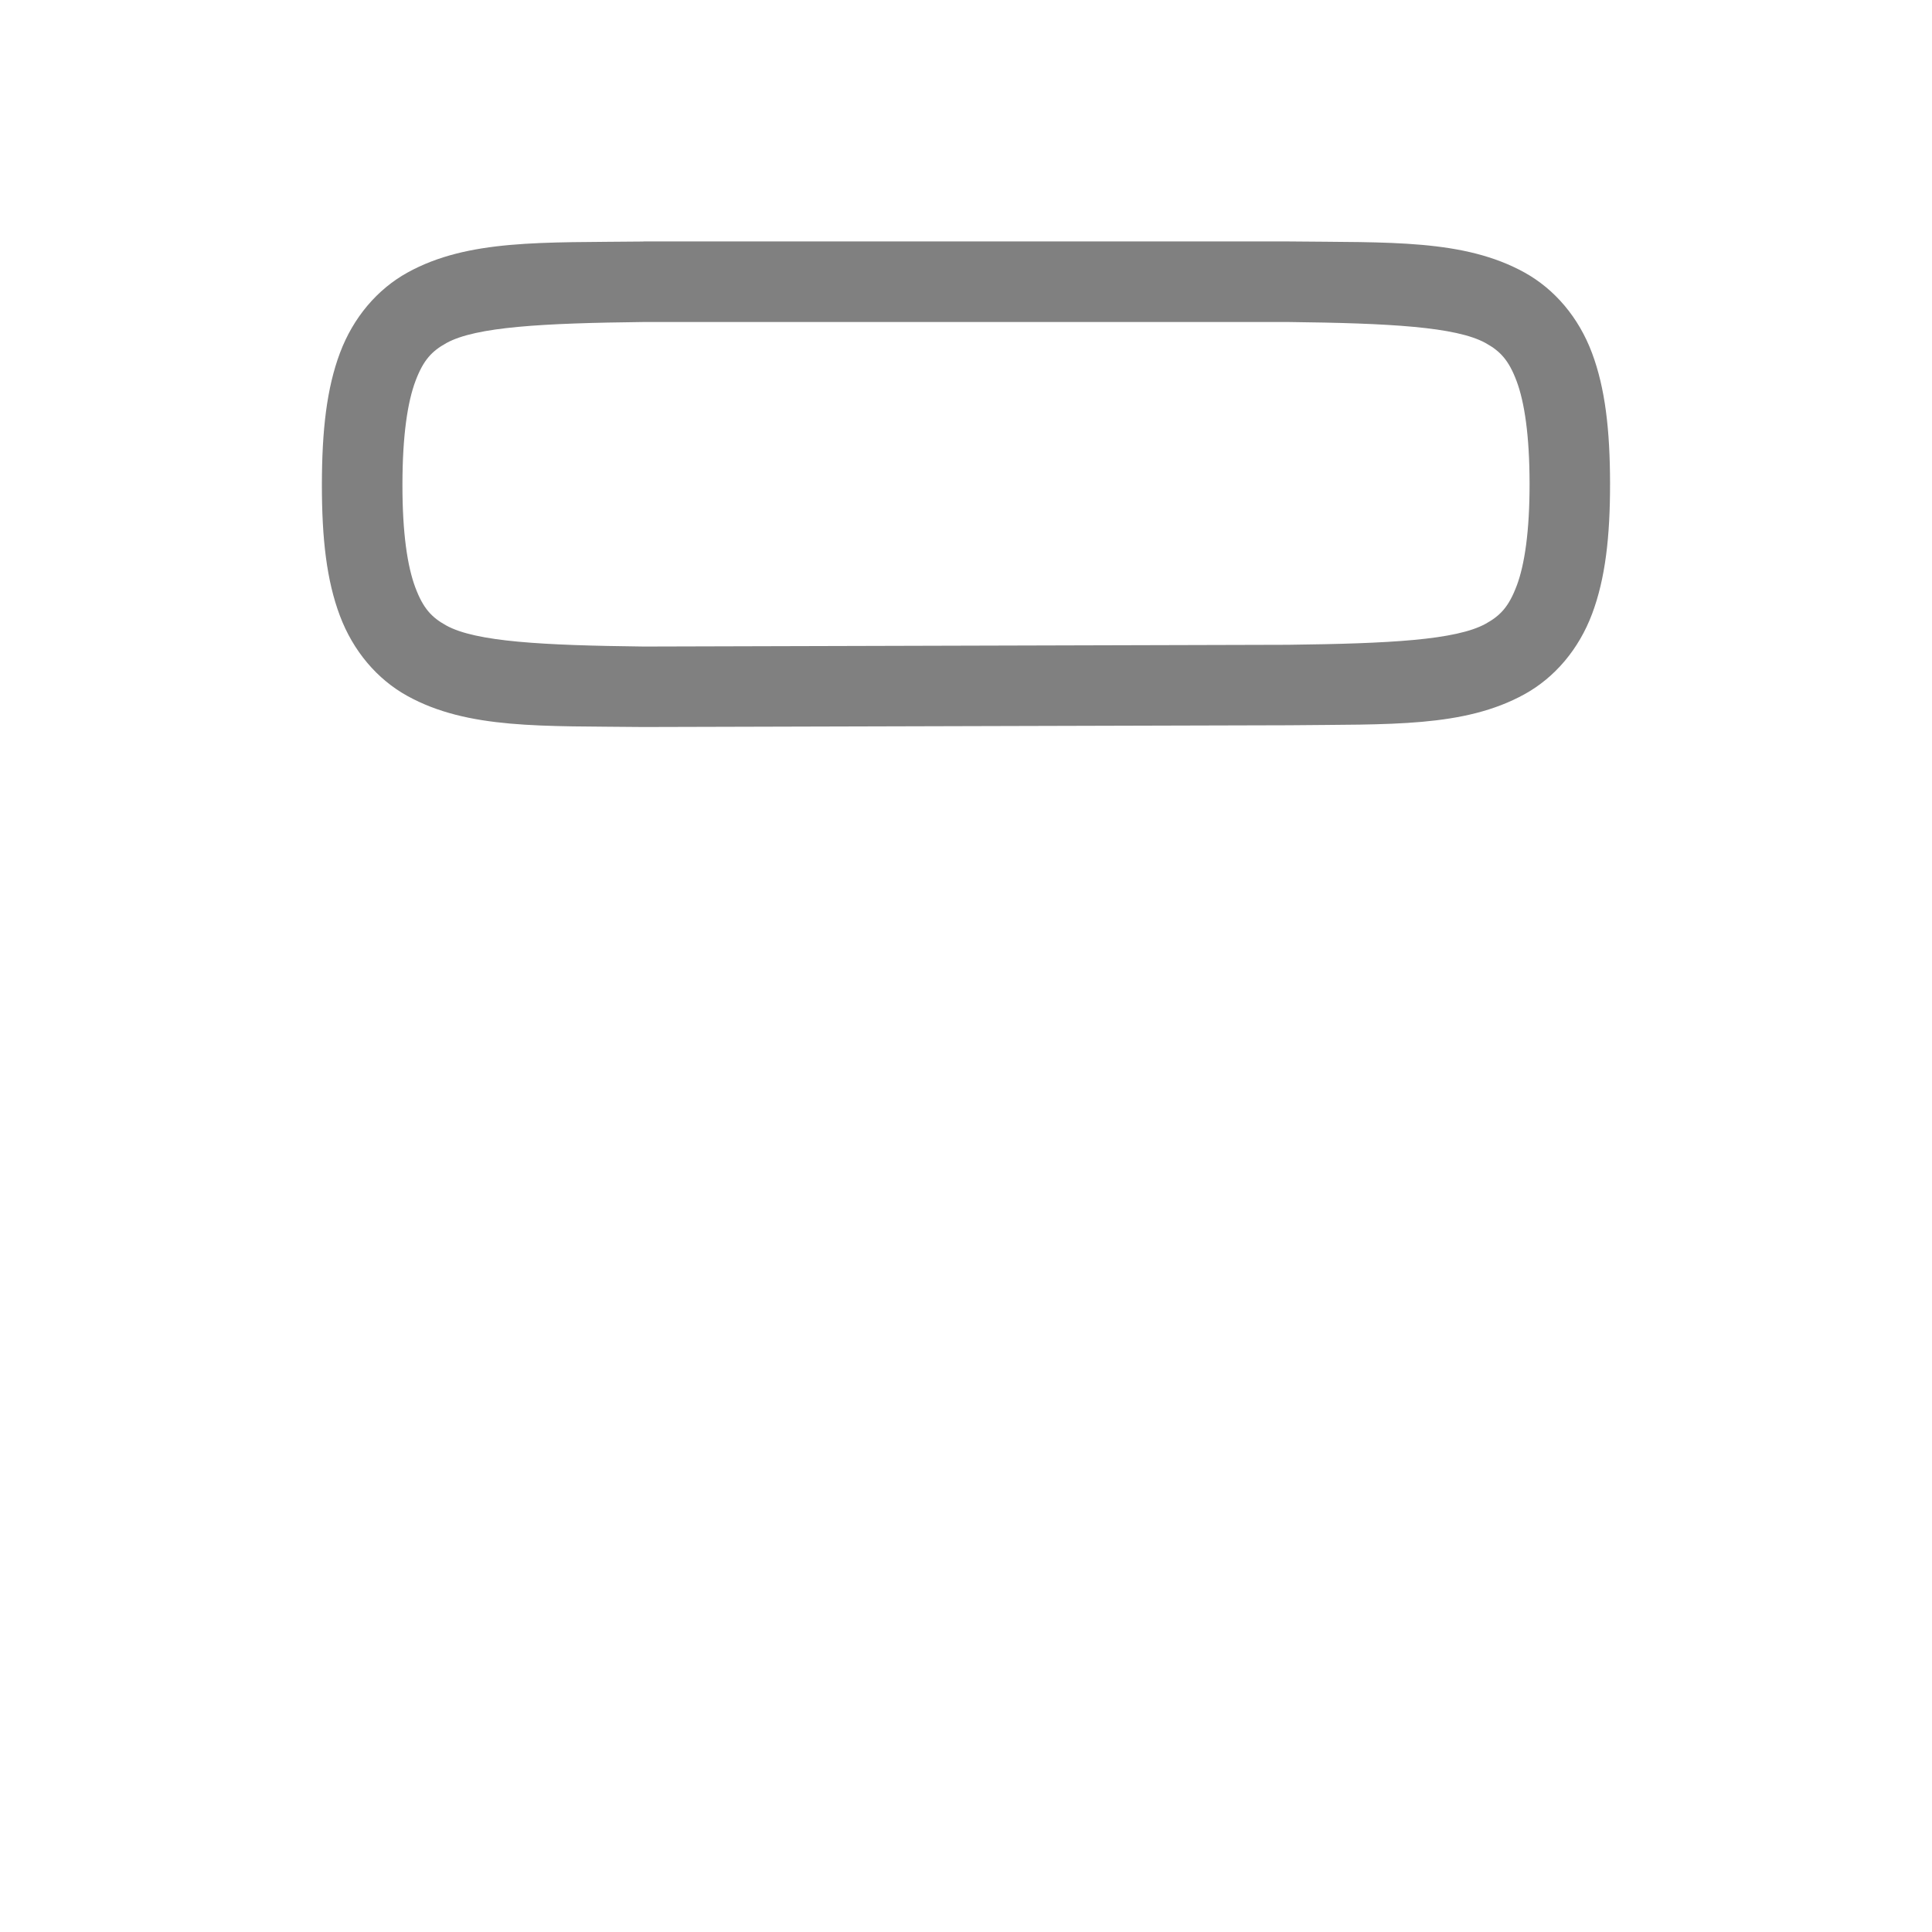
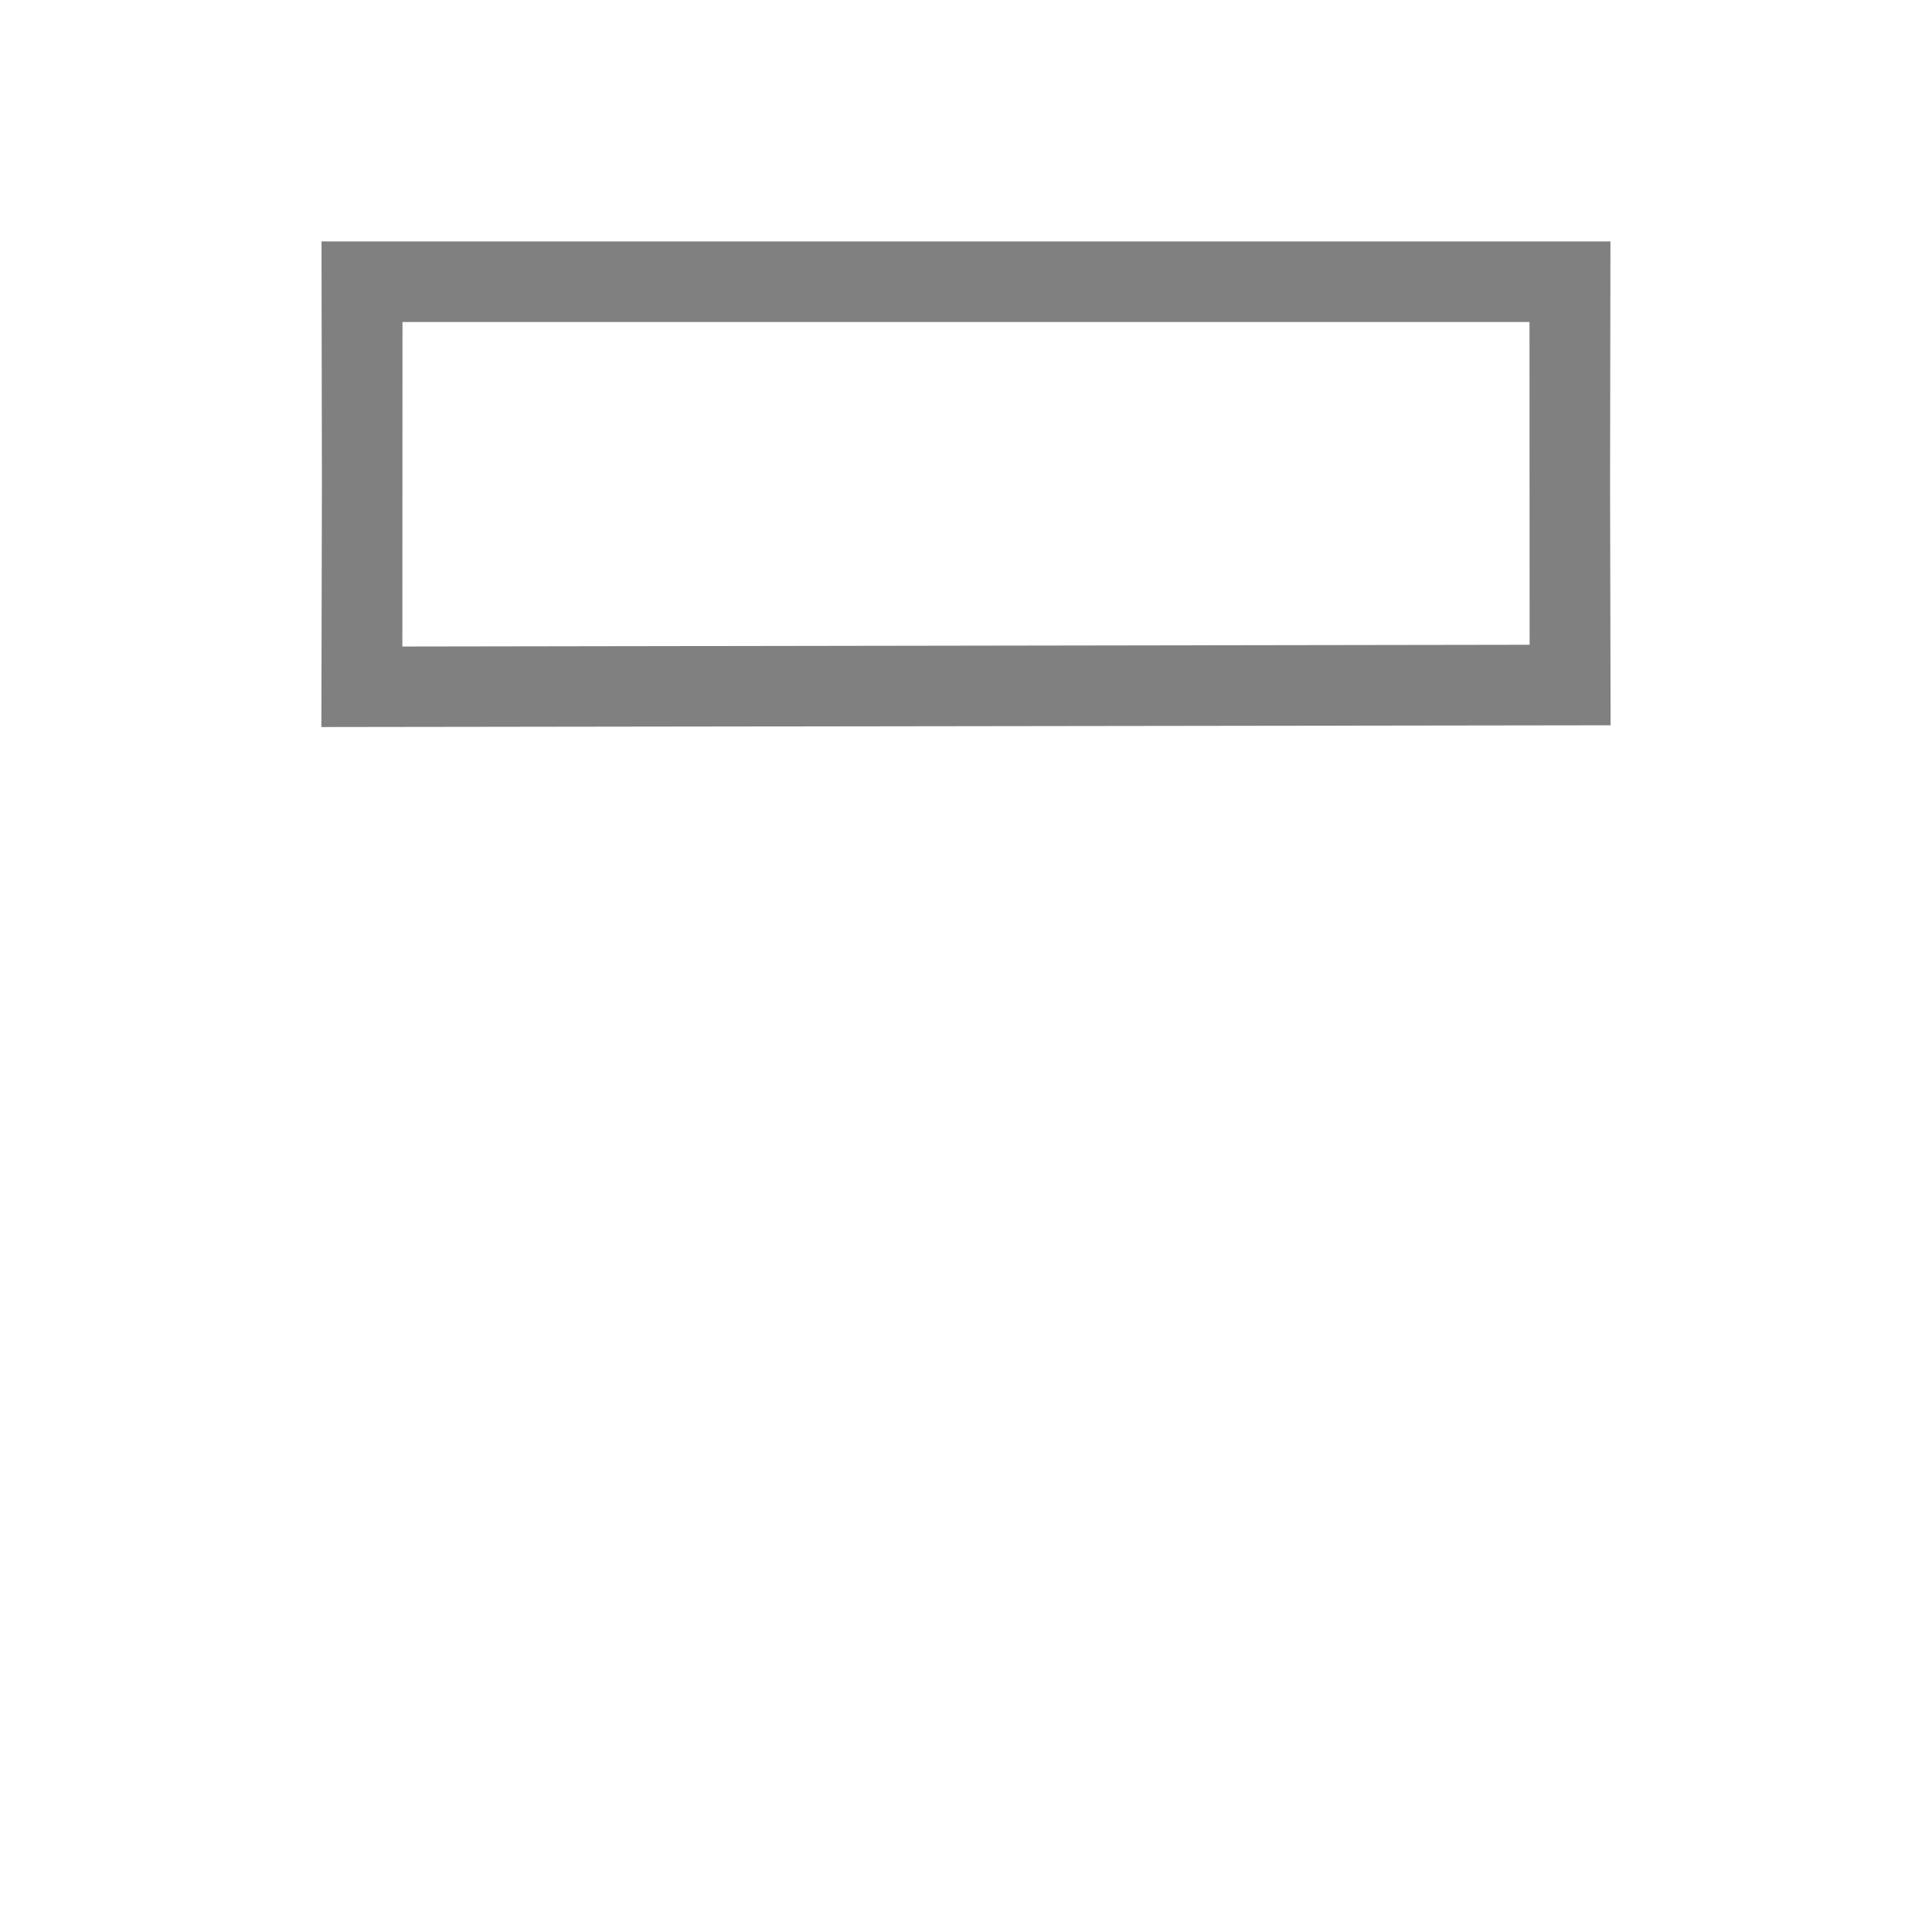
- <svg xmlns="http://www.w3.org/2000/svg" id="svg4874" height="96" viewBox="0 0 96 96" width="96" version="1.1">
+ <svg xmlns="http://www.w3.org/2000/svg" version="1.1" width="96" viewBox="0 0 96 96" height="96" id="svg4874">
  <defs id="defs875" />
-   <rect x="-2.7465819e-06" y="-96" width="96" height="96" transform="rotate(90)" style="color:#000000;fill:none" id="rect4782" />
-   <path d="m 79.103,17.532 c -0.66,-1.759 -1.851,-3.163 -3.356,-3.994 -3.011,-1.661 -6.692,-1.483 -11.725,-1.541 h -0.012 -32.023 -0.012 l 5e-4,0.004 c -5.033,0.058 -8.714,-0.12 -11.725,1.541 -1.506,0.831 -2.697,2.236 -3.356,3.99 -0.659,1.755 -0.896,3.838 -0.9,6.531 -0.003,2.693 0.234,4.775 0.893,6.529 0.659,1.755 1.85,3.16 3.356,3.99 3.011,1.661 6.692,1.485 11.725,1.543 h 0.012 l 32.036,-0.087 h 0.012 c 5.033,-0.058 8.714,0.118 11.725,-1.543 1.506,-0.831 2.697,-2.236 3.356,-3.99 0.659,-1.755 0.896,-3.836 0.893,-6.486 C 79.999,21.371 79.762,19.287 79.103,17.532 Z m -3.738,11.569 c -0.39,1.04 -0.809,1.488 -1.543,1.893 -1.464,0.808 -4.778,0.986 -9.816,1.045 l -31.99,0.087 h -0.023 c -5.038,-0.059 -8.352,-0.237 -9.816,-1.045 -0.734,-0.405 -1.151,-0.853 -1.541,-1.893 -0.39,-1.04 -0.643,-2.693 -0.639,-5.125 0.003,-2.432 0.256,-4.085 0.646,-5.125 0.39,-1.04 0.807,-1.488 1.541,-1.893 1.464,-0.808 4.778,-0.986 9.816,-1.045 h 4.4e-4 32 c 5.038,0.059 8.352,0.237 9.816,1.045 0.734,0.405 1.153,0.853 1.543,1.893 0.39,1.04 0.641,2.693 0.644,5.081 0.003,2.388 -0.247,4.042 -0.637,5.081 z" style="color:#000000;font-variant-ligatures:none;font-variant-position:normal;font-variant-caps:normal;font-variant-numeric:normal;font-variant-alternates:normal;font-feature-settings:normal;text-indent:0;text-decoration:none;text-decoration-line:none;text-decoration-style:solid;text-decoration-color:#000000;text-transform:none;white-space:normal;shape-padding:0;isolation:auto;mix-blend-mode:normal;solid-color:#000000;fill:#808080;color-rendering:auto;image-rendering:auto;shape-rendering:auto" id="path4179" />
+   <rect id="rect4782" style="color:#000000;fill:none" transform="rotate(90)" height="96" width="96" y="-96" x="-2.7465819e-06" />
+   <path id="path4179" style="color:#000000;font-variant-ligatures:none;font-variant-position:normal;font-variant-caps:normal;font-variant-numeric:normal;font-variant-alternates:normal;font-feature-settings:normal;text-indent:0;text-decoration:none;text-decoration-line:none;text-decoration-style:solid;text-decoration-color:#000000;text-transform:none;white-space:normal;shape-padding:0;isolation:auto;mix-blend-mode:normal;solid-color:#000000;fill:#808080;color-rendering:auto;image-rendering:auto;shape-rendering:auto" d="m 80.022,11.997 h -0.012 -64.023 -0.012 l 5e-4,0.004 0.02,12.062 -0.026,12.063 h 0.012 l 64.036,-0.087 h 0.012 l -0.026,-12.019 z m -4.016,20.041 -55.99,0.087 h -0.023 l 0.003,-8.062 0.003,-8.062 h 4.4e-4 56 l 0.003,8.019 z" />
</svg>
